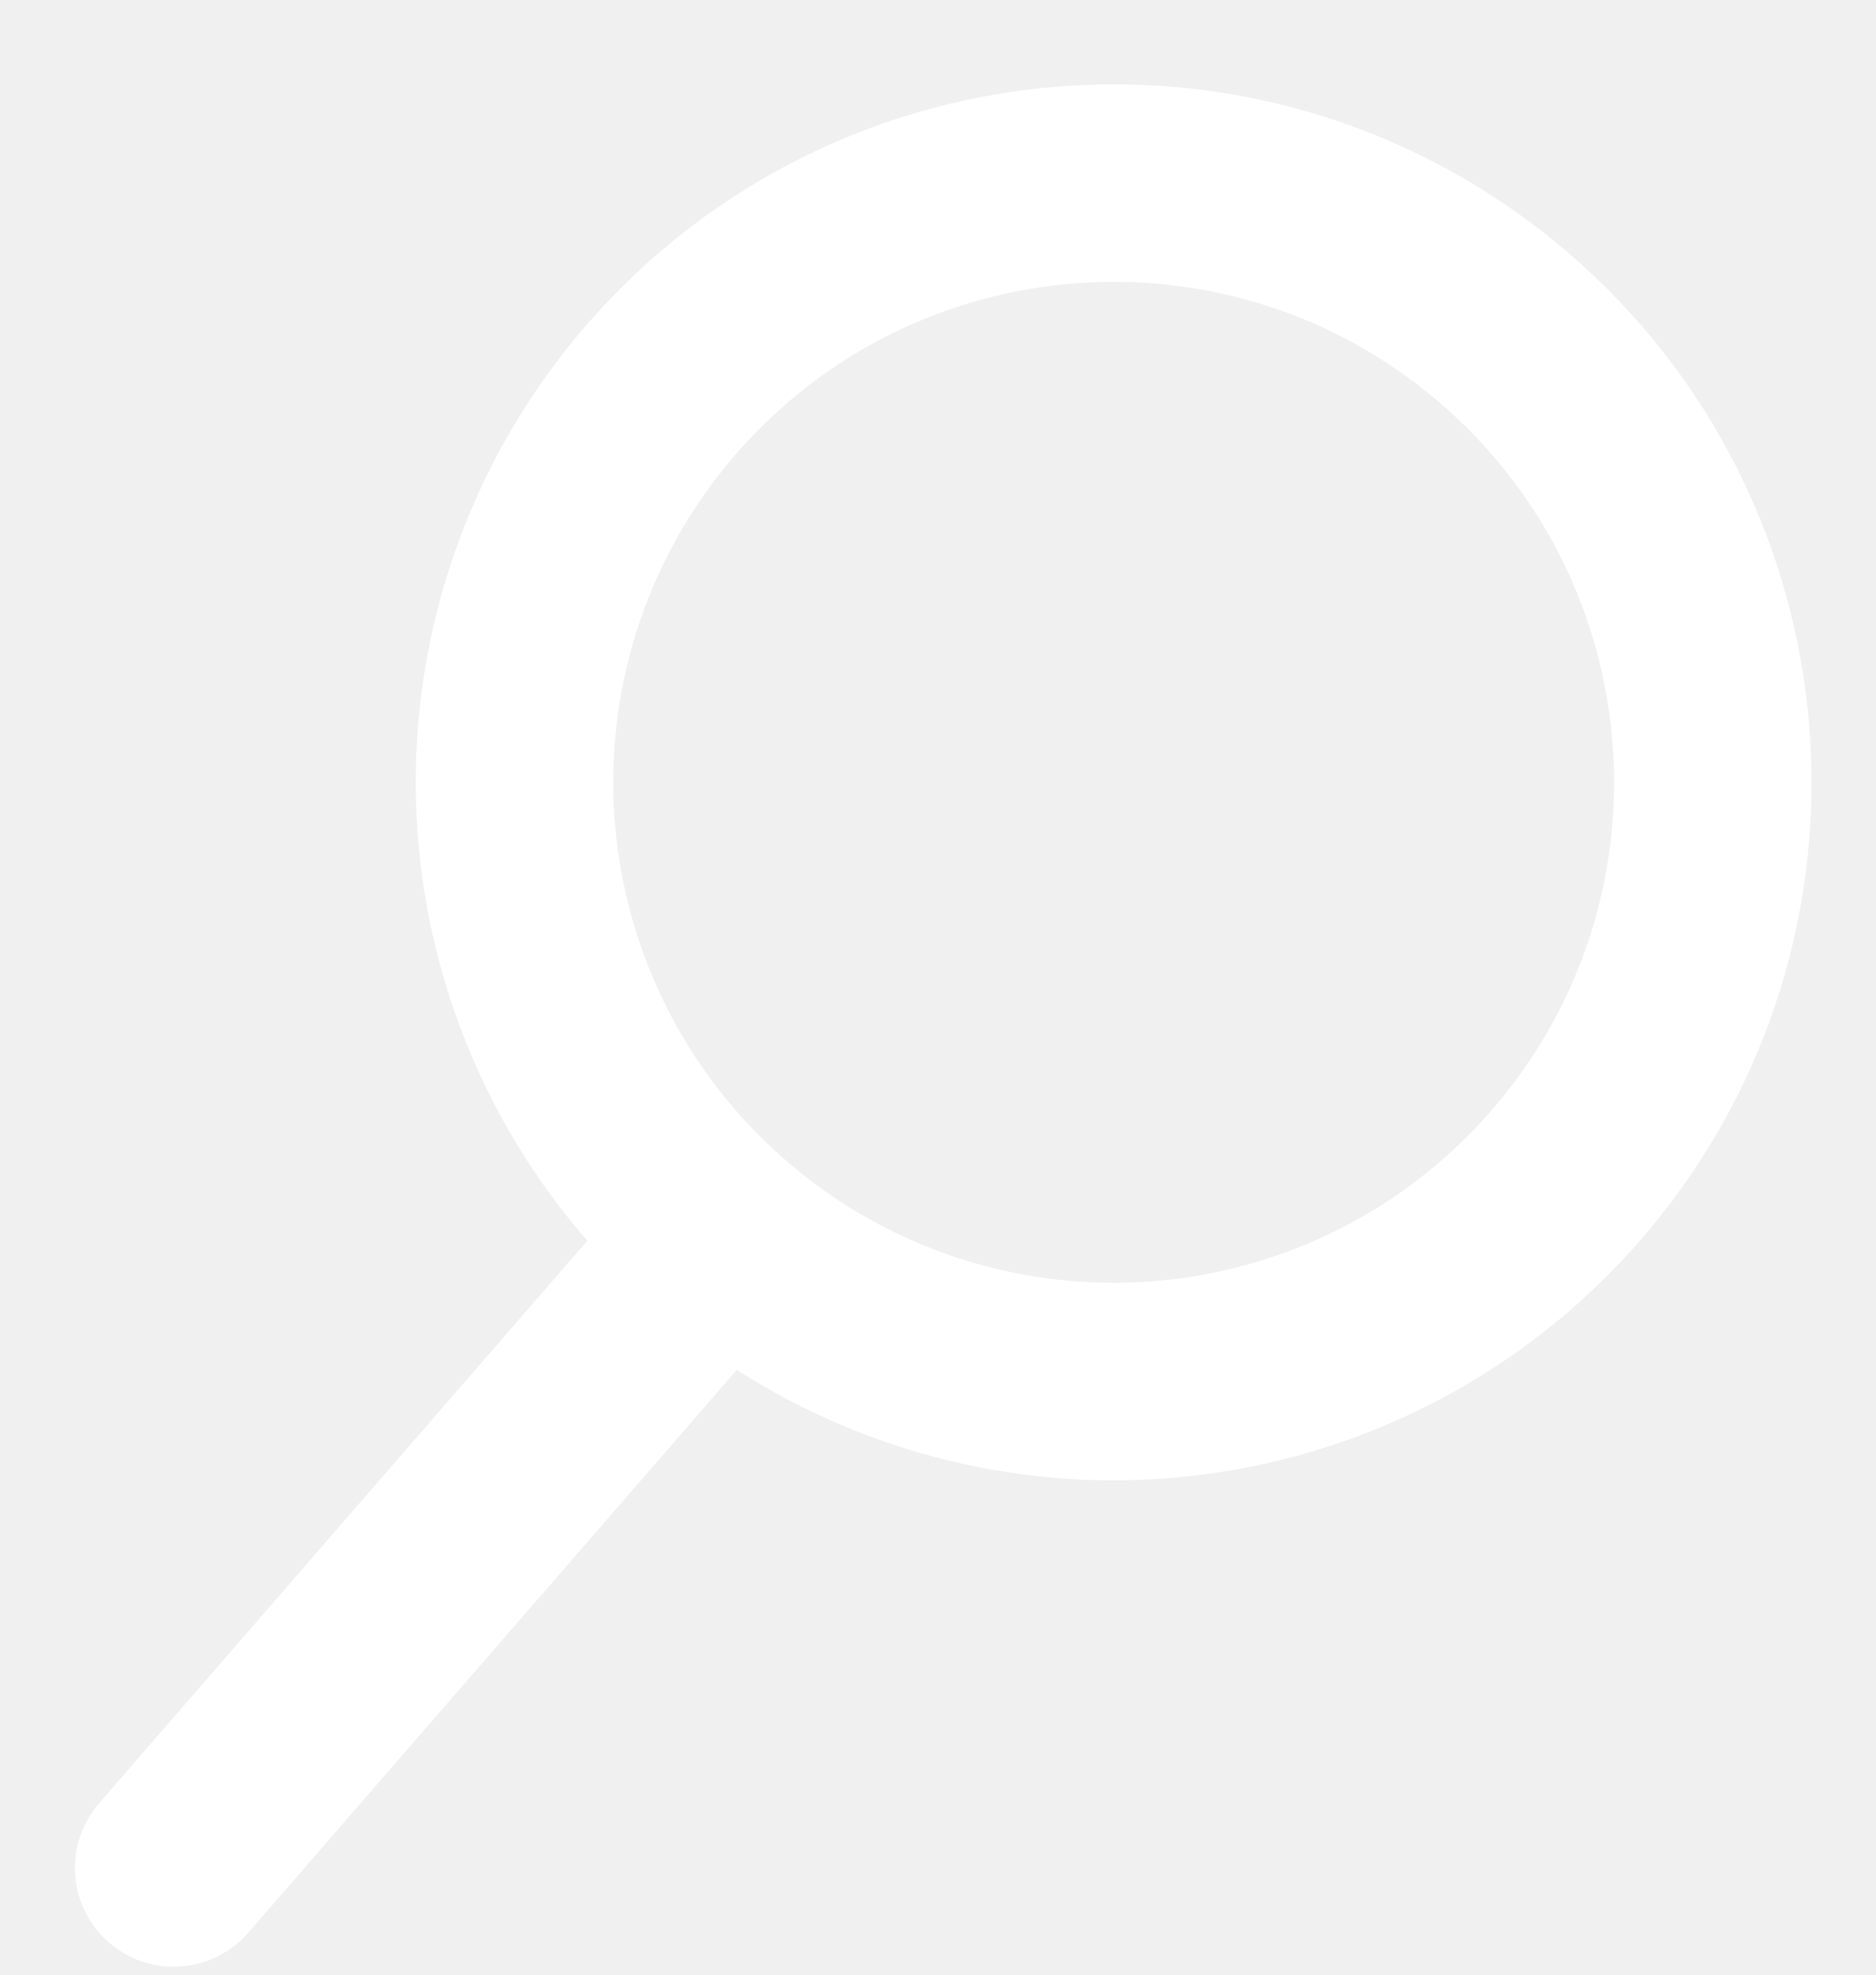
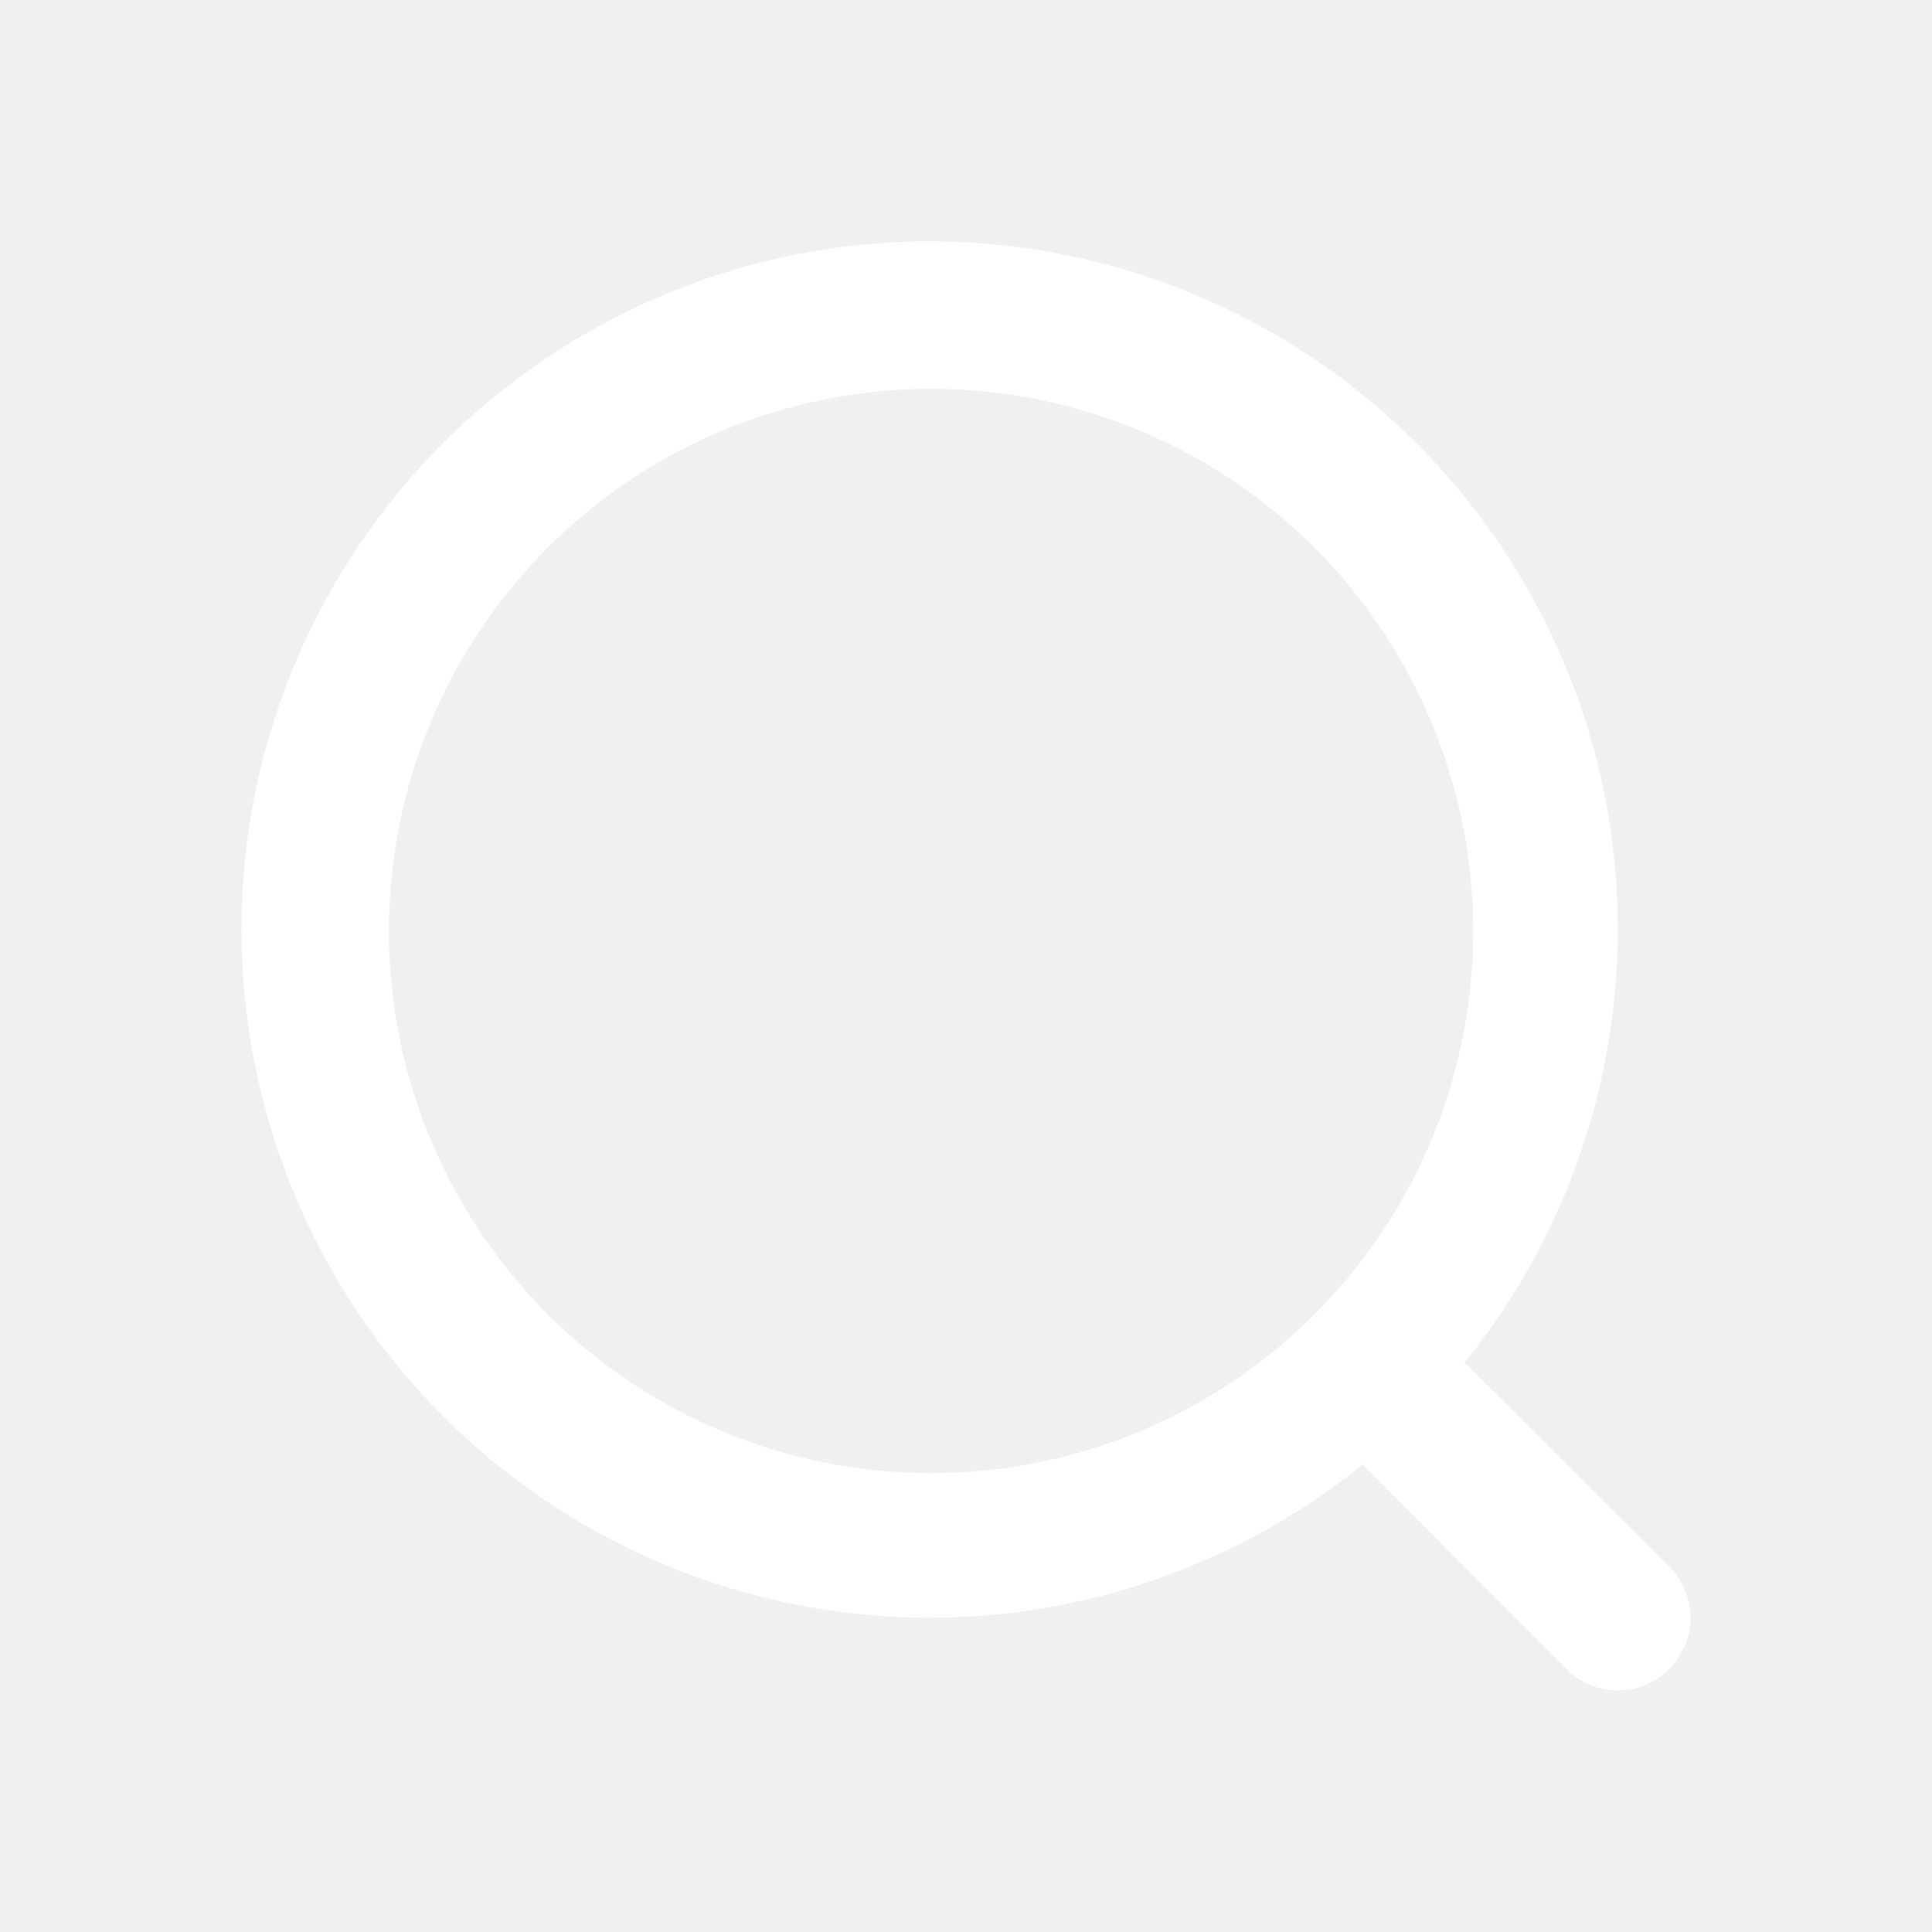
- <svg xmlns="http://www.w3.org/2000/svg" width="19" height="20" viewBox="0 0 19 20" fill="none">
-   <path d="m7 12.879-5.241 6.037" stroke="#fff" stroke-width="2" stroke-linecap="round" />
-   <path d="M15.928 11.822a6.068 6.068 0 1 1-9.23-7.879 6.068 6.068 0 0 1 9.23 7.879Z" stroke="#fff" stroke-width="2" />
+ <svg xmlns="http://www.w3.org/2000/svg" width="20" height="20" viewBox="0 0 20 20" fill="none">
+   <path d="M17.279 16.215L15.161 14.105C16.309 12.687 16.869 10.882 16.726 9.063C16.582 7.244 15.746 5.549 14.39 4.328C13.034 3.108 11.261 2.454 9.437 2.501C7.613 2.549 5.877 3.295 4.587 4.586C3.296 5.876 2.55 7.612 2.502 9.436C2.455 11.26 3.108 13.033 4.329 14.389C5.55 15.745 7.245 16.581 9.064 16.725C10.883 16.868 12.688 16.308 14.106 15.16L16.216 17.278C16.286 17.348 16.368 17.404 16.46 17.442C16.551 17.48 16.649 17.499 16.747 17.499C16.846 17.499 16.944 17.48 17.035 17.442C17.126 17.404 17.209 17.348 17.279 17.278C17.349 17.208 17.404 17.125 17.442 17.034C17.48 16.943 17.5 16.845 17.5 16.746C17.5 16.648 17.48 16.55 17.442 16.459C17.404 16.367 17.349 16.285 17.279 16.215ZM4.026 9.638C4.026 8.528 4.355 7.442 4.972 6.52C5.589 5.597 6.465 4.877 7.491 4.452C8.516 4.028 9.645 3.917 10.733 4.133C11.822 4.35 12.822 4.884 13.607 5.669C14.392 6.454 14.926 7.454 15.143 8.543C15.36 9.631 15.248 10.76 14.824 11.785C14.399 12.811 13.679 13.687 12.757 14.304C11.834 14.921 10.748 15.25 9.639 15.25C8.15 15.25 6.723 14.659 5.67 13.606C4.618 12.553 4.026 11.126 4.026 9.638Z" fill="white" />
</svg>
